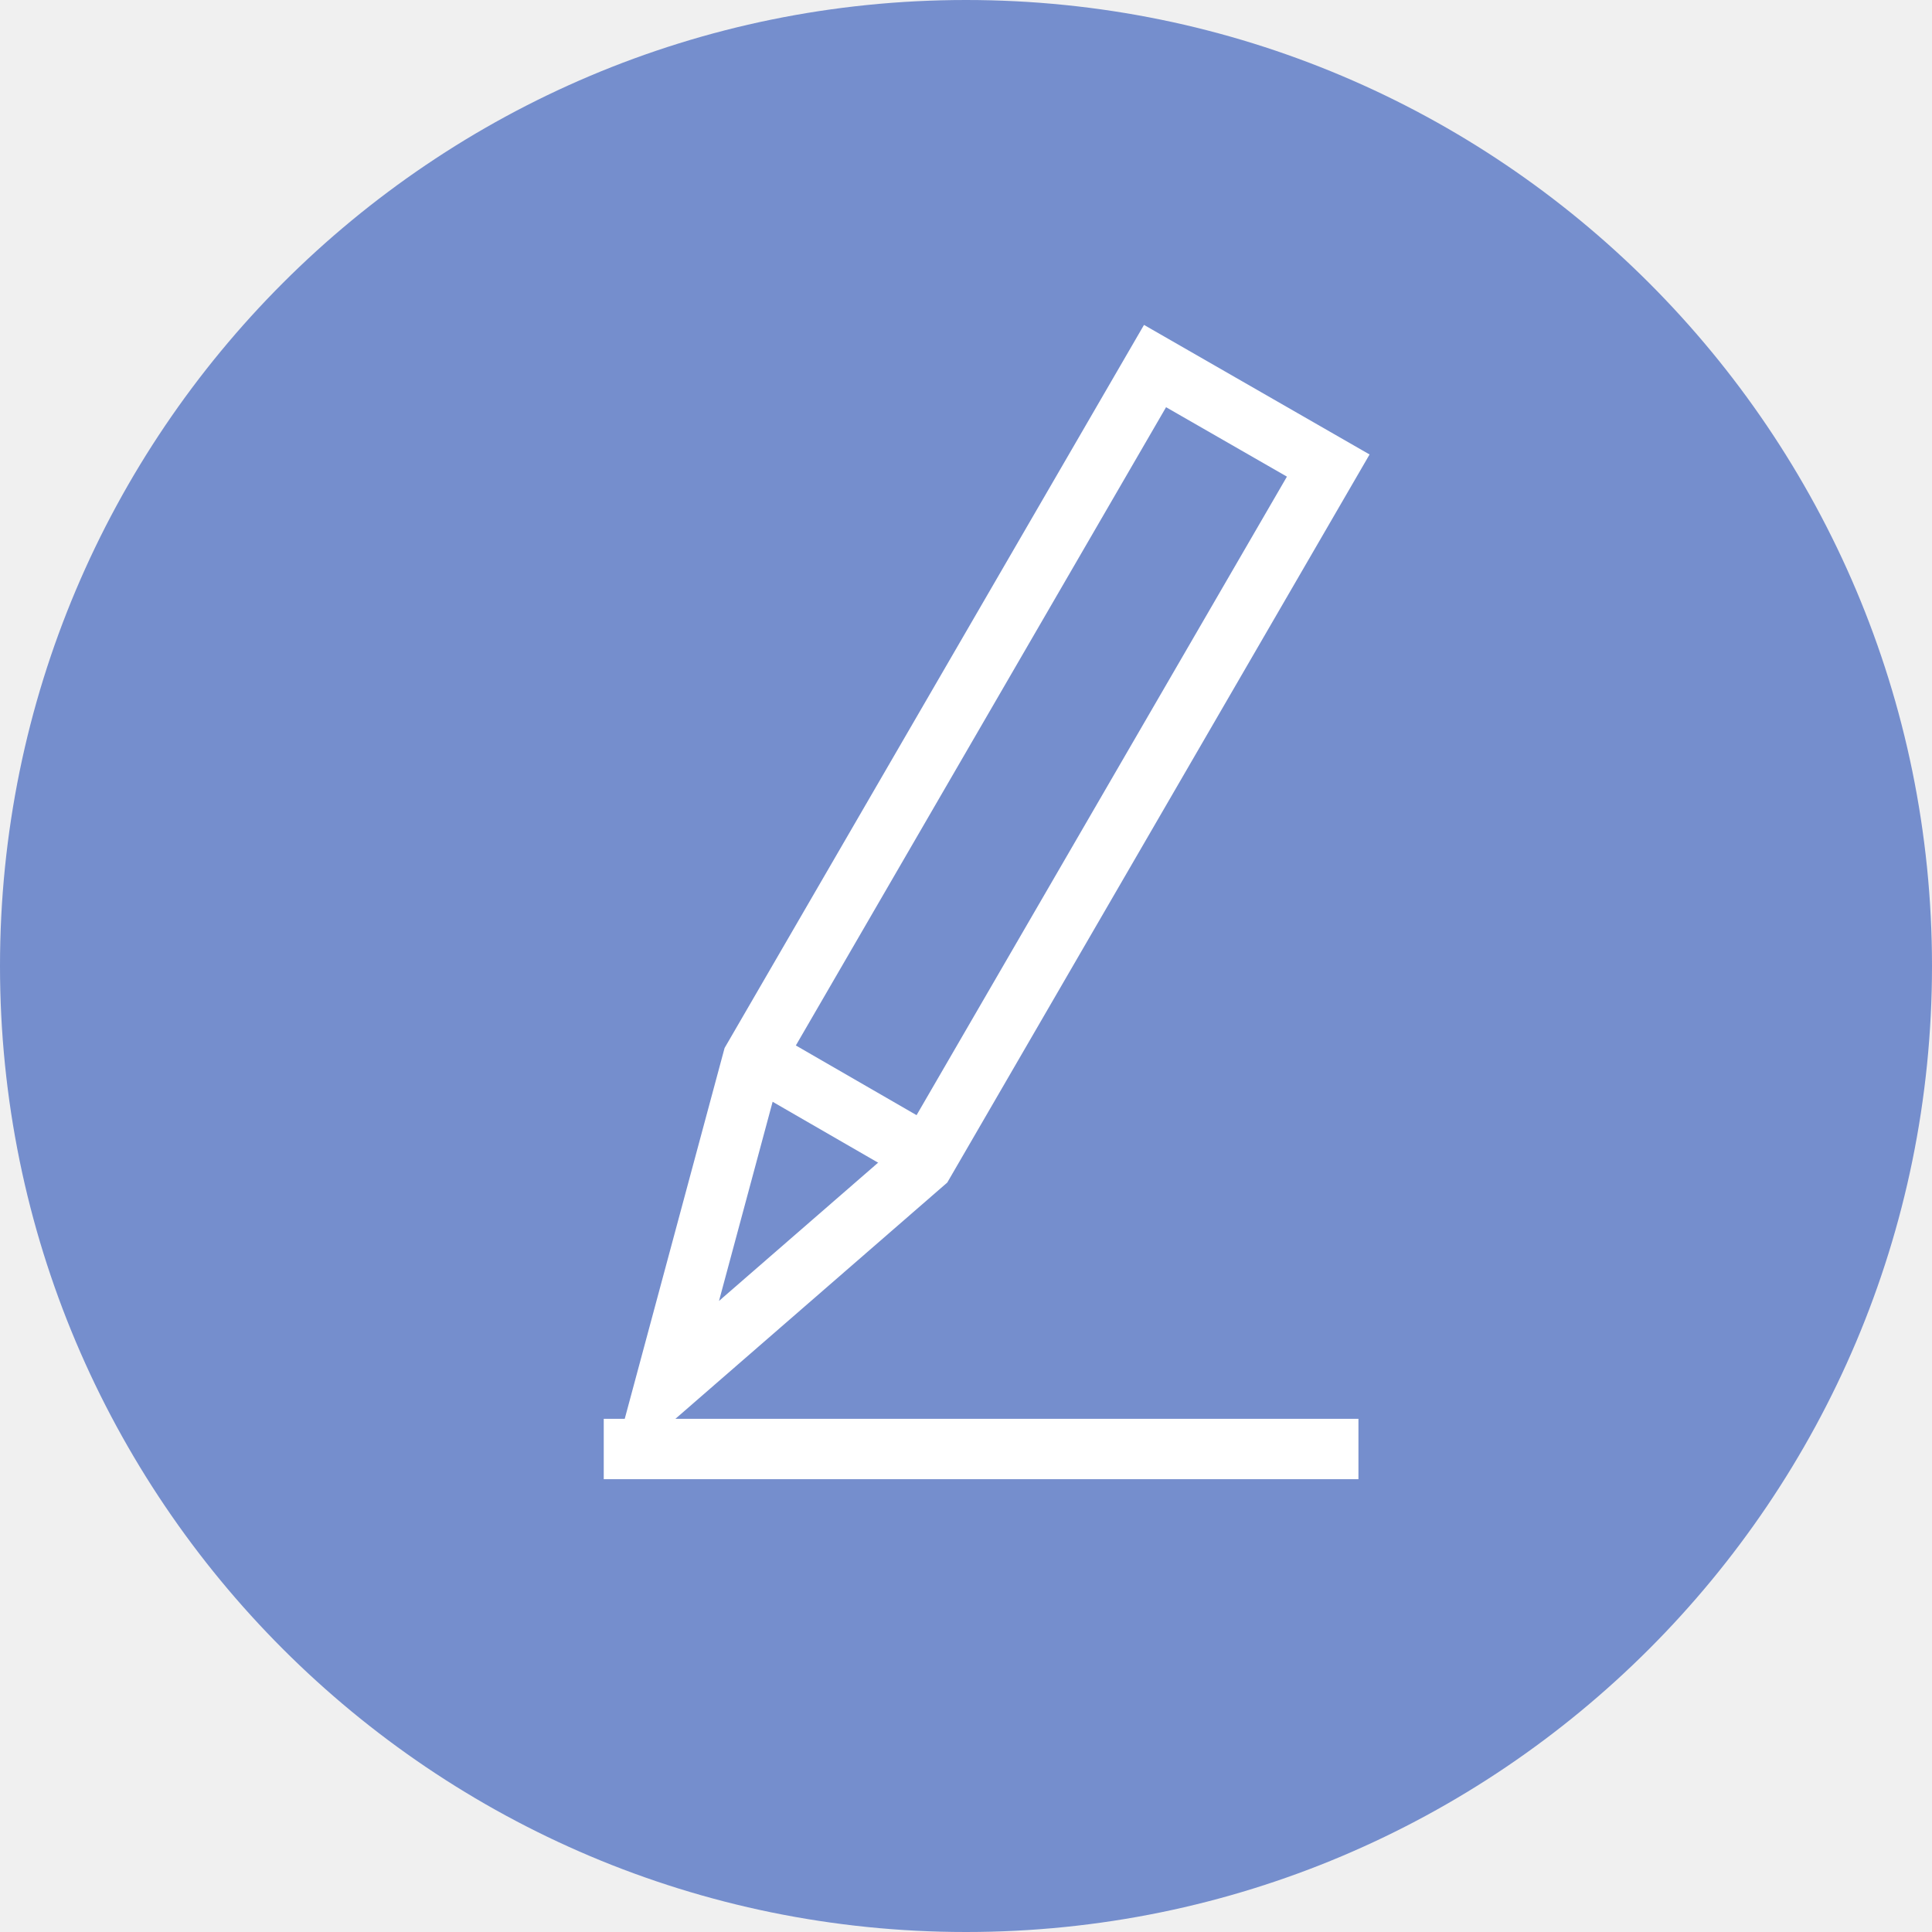
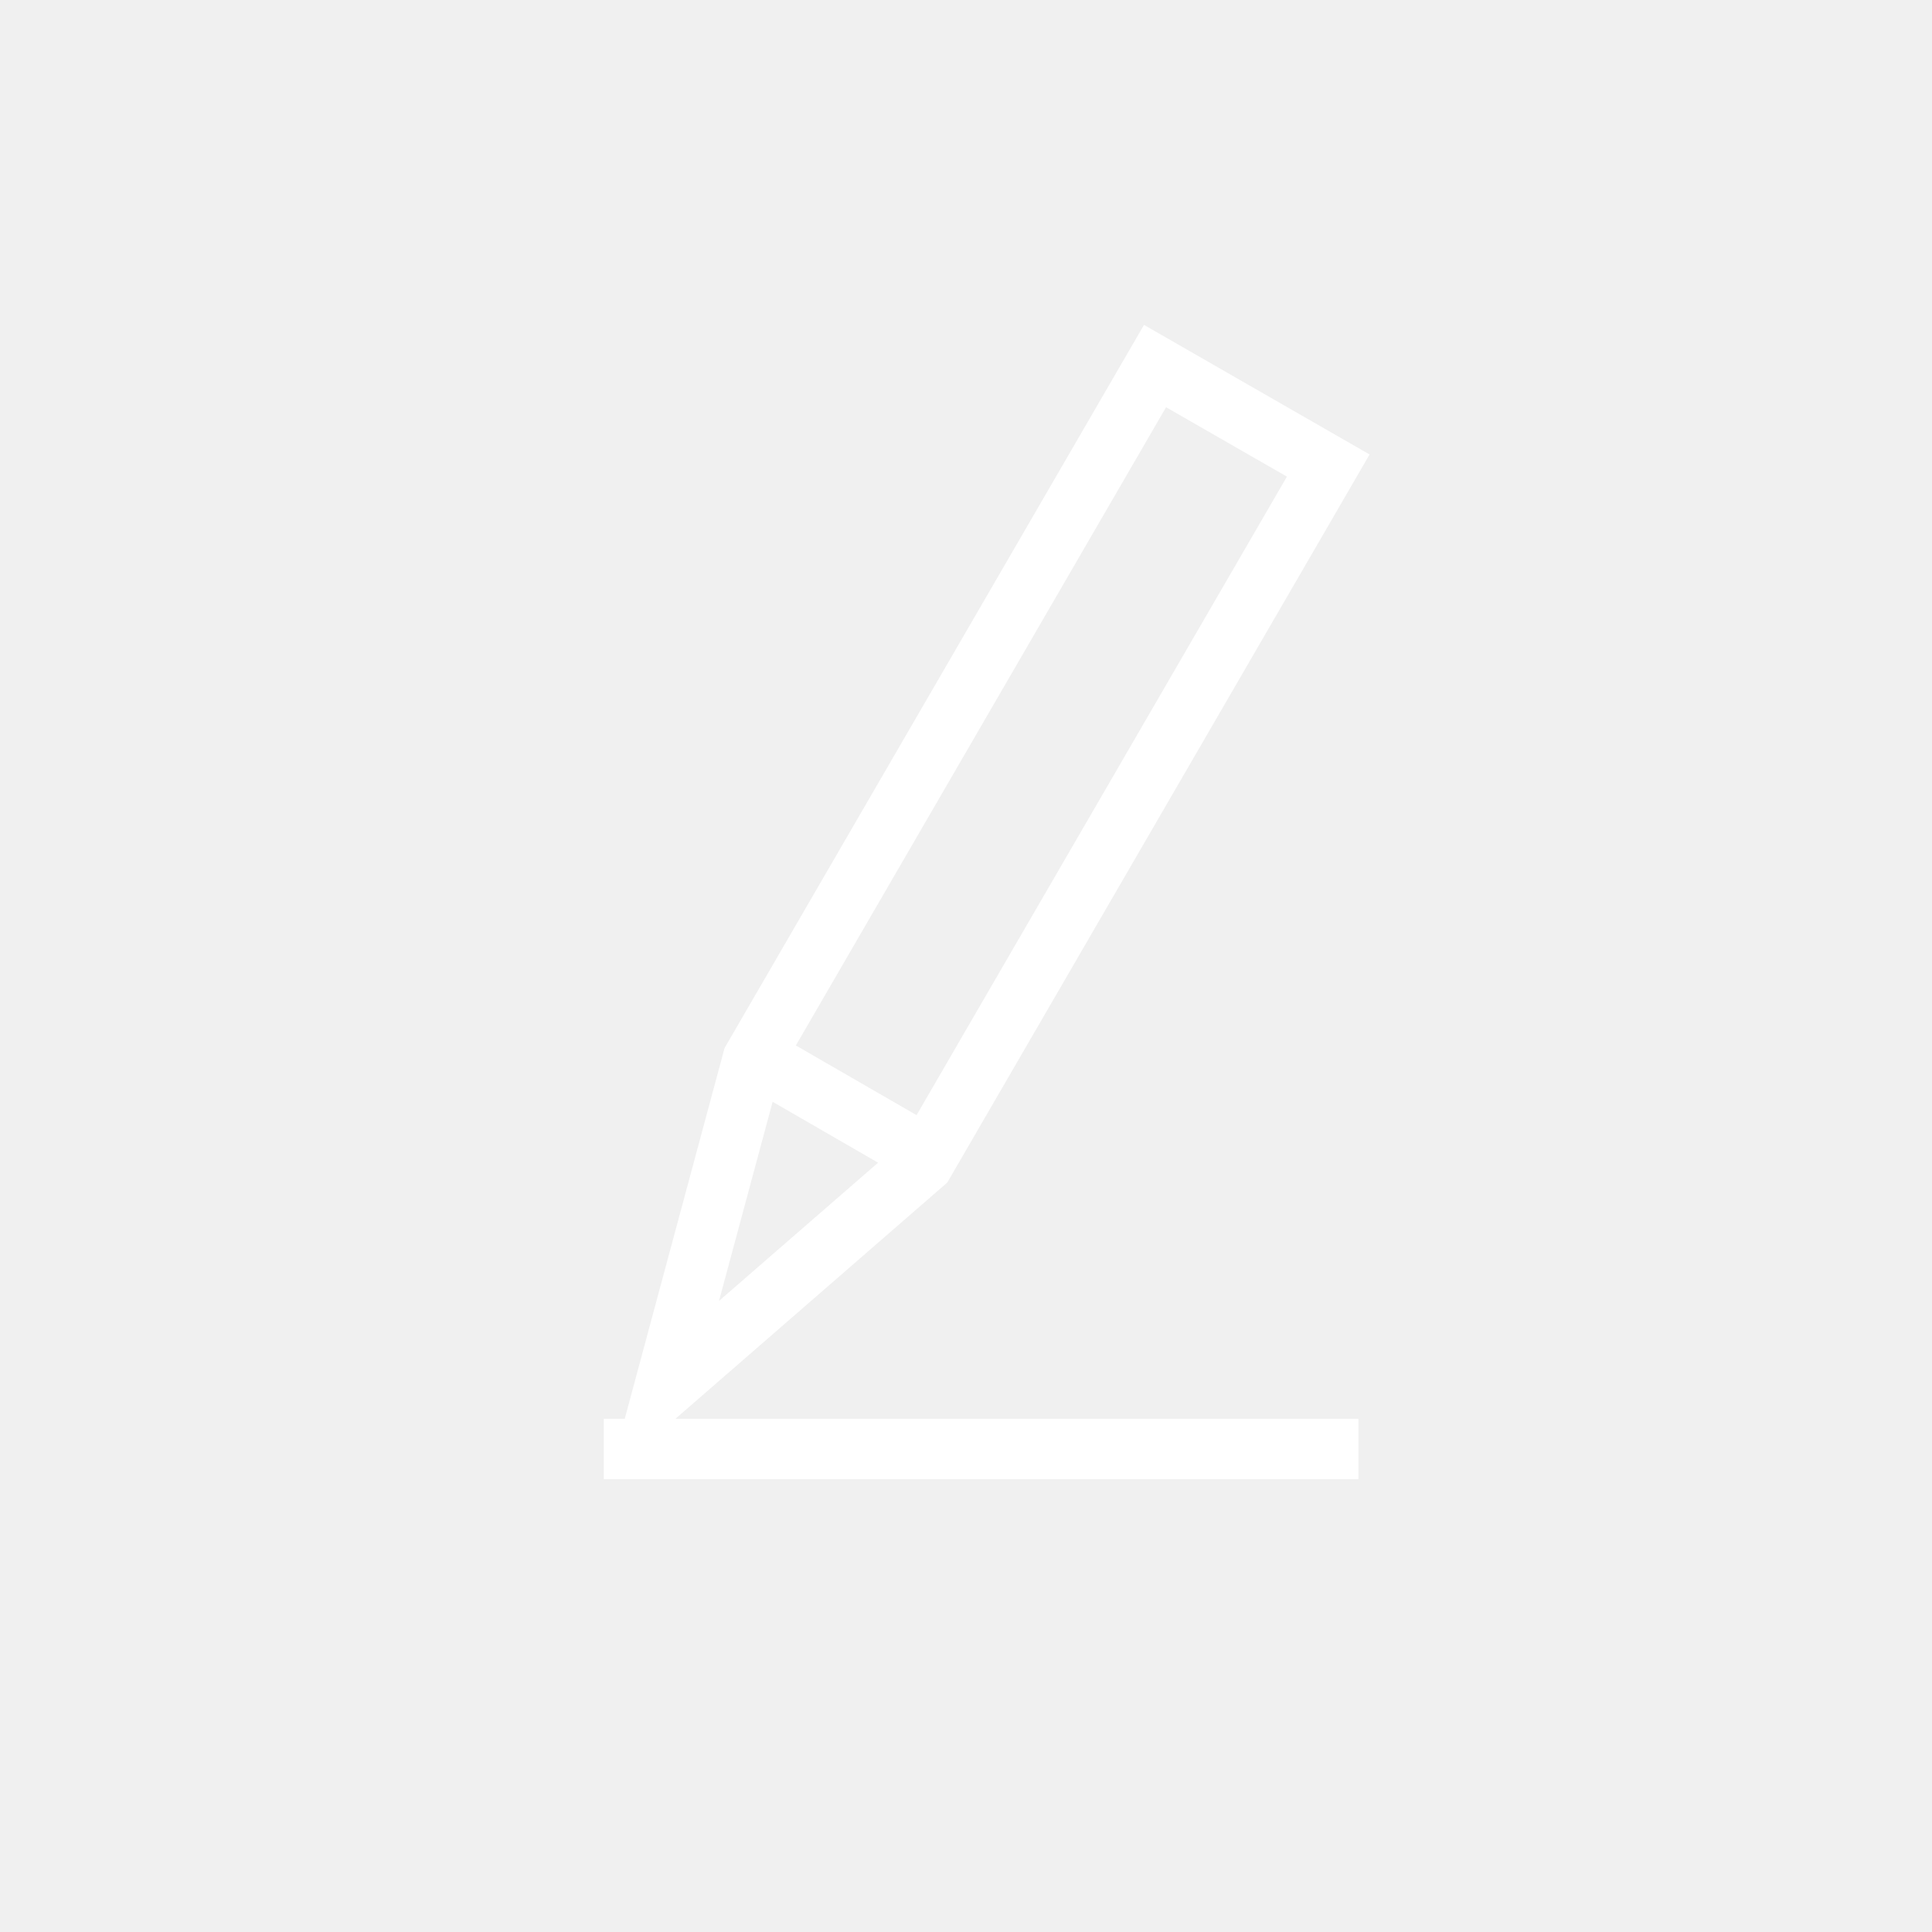
<svg xmlns="http://www.w3.org/2000/svg" width="32" height="32" viewBox="0 0 32 32" fill="none">
-   <rect width="32" height="32" rx="16" fill="#758ECD" />
  <path d="M19.168 6L19.131 6.063M19.131 6.063L12.467 17.552L11 23L15.299 19.264L22 7.711L19.131 6.063Z" stroke="white" />
  <path d="M10 24H22.5" stroke="white" />
  <path d="M12.5 17.5L15.5 19.232" stroke="white" />
</svg>
